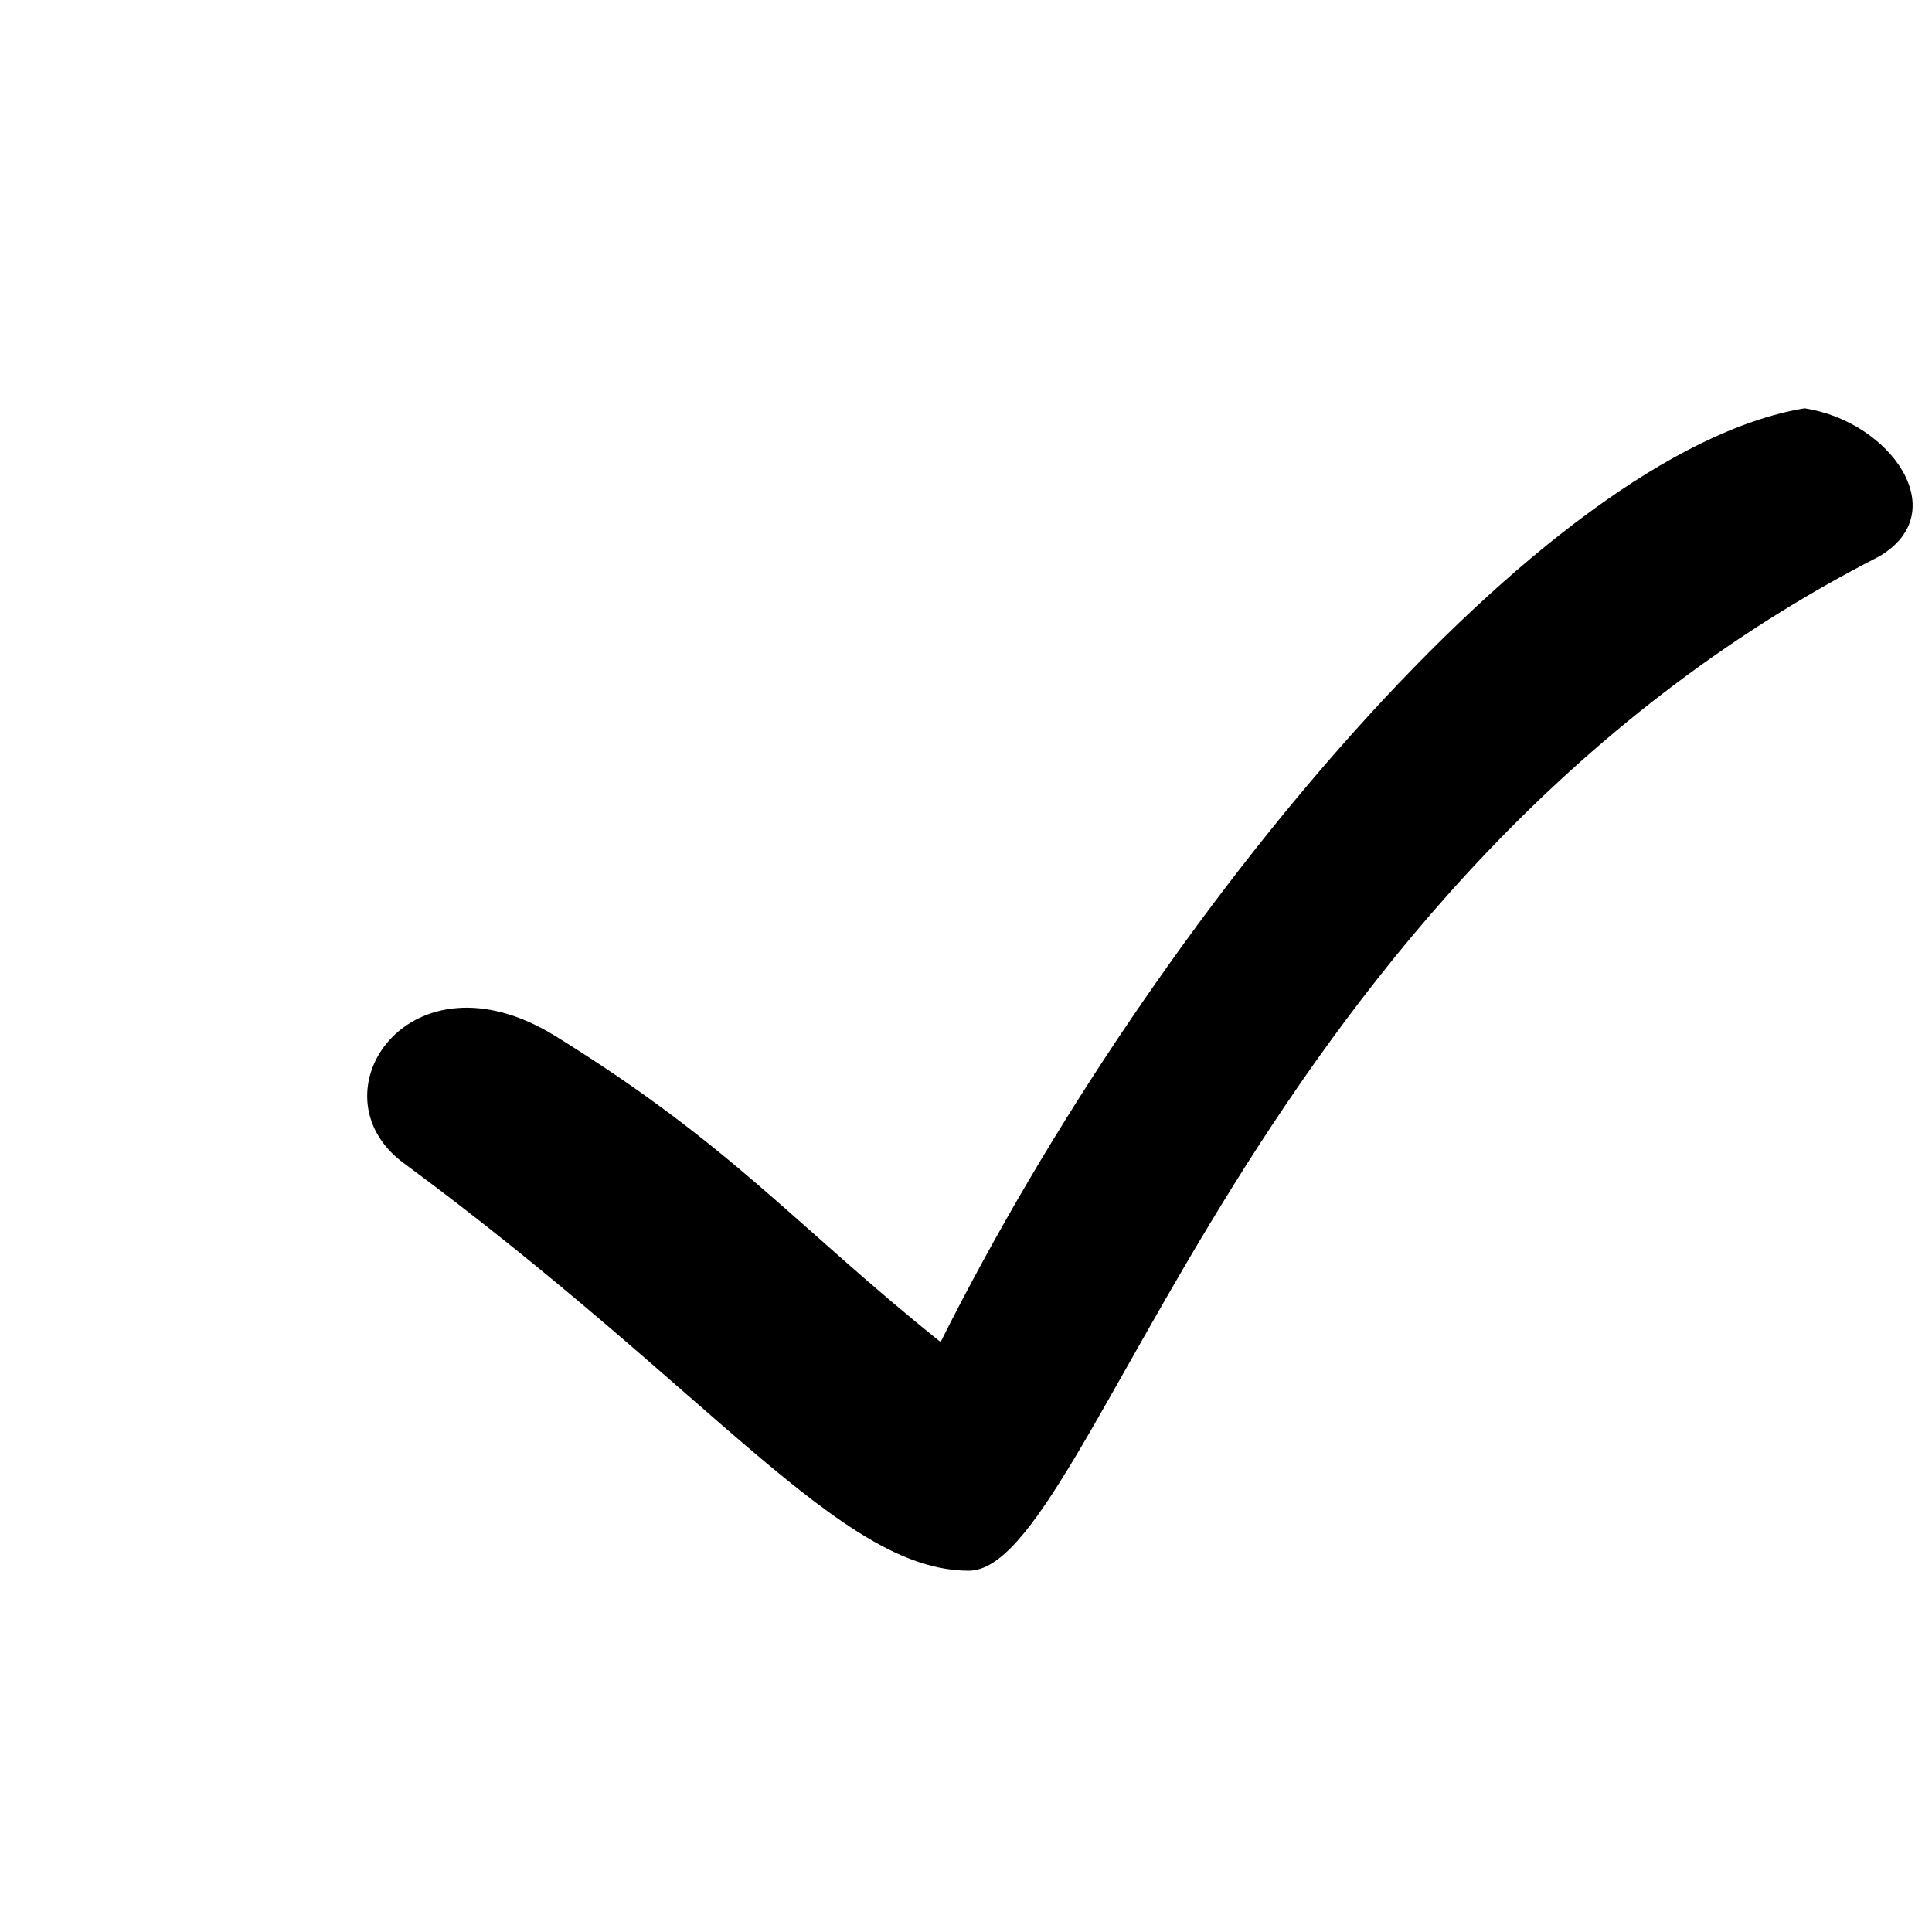
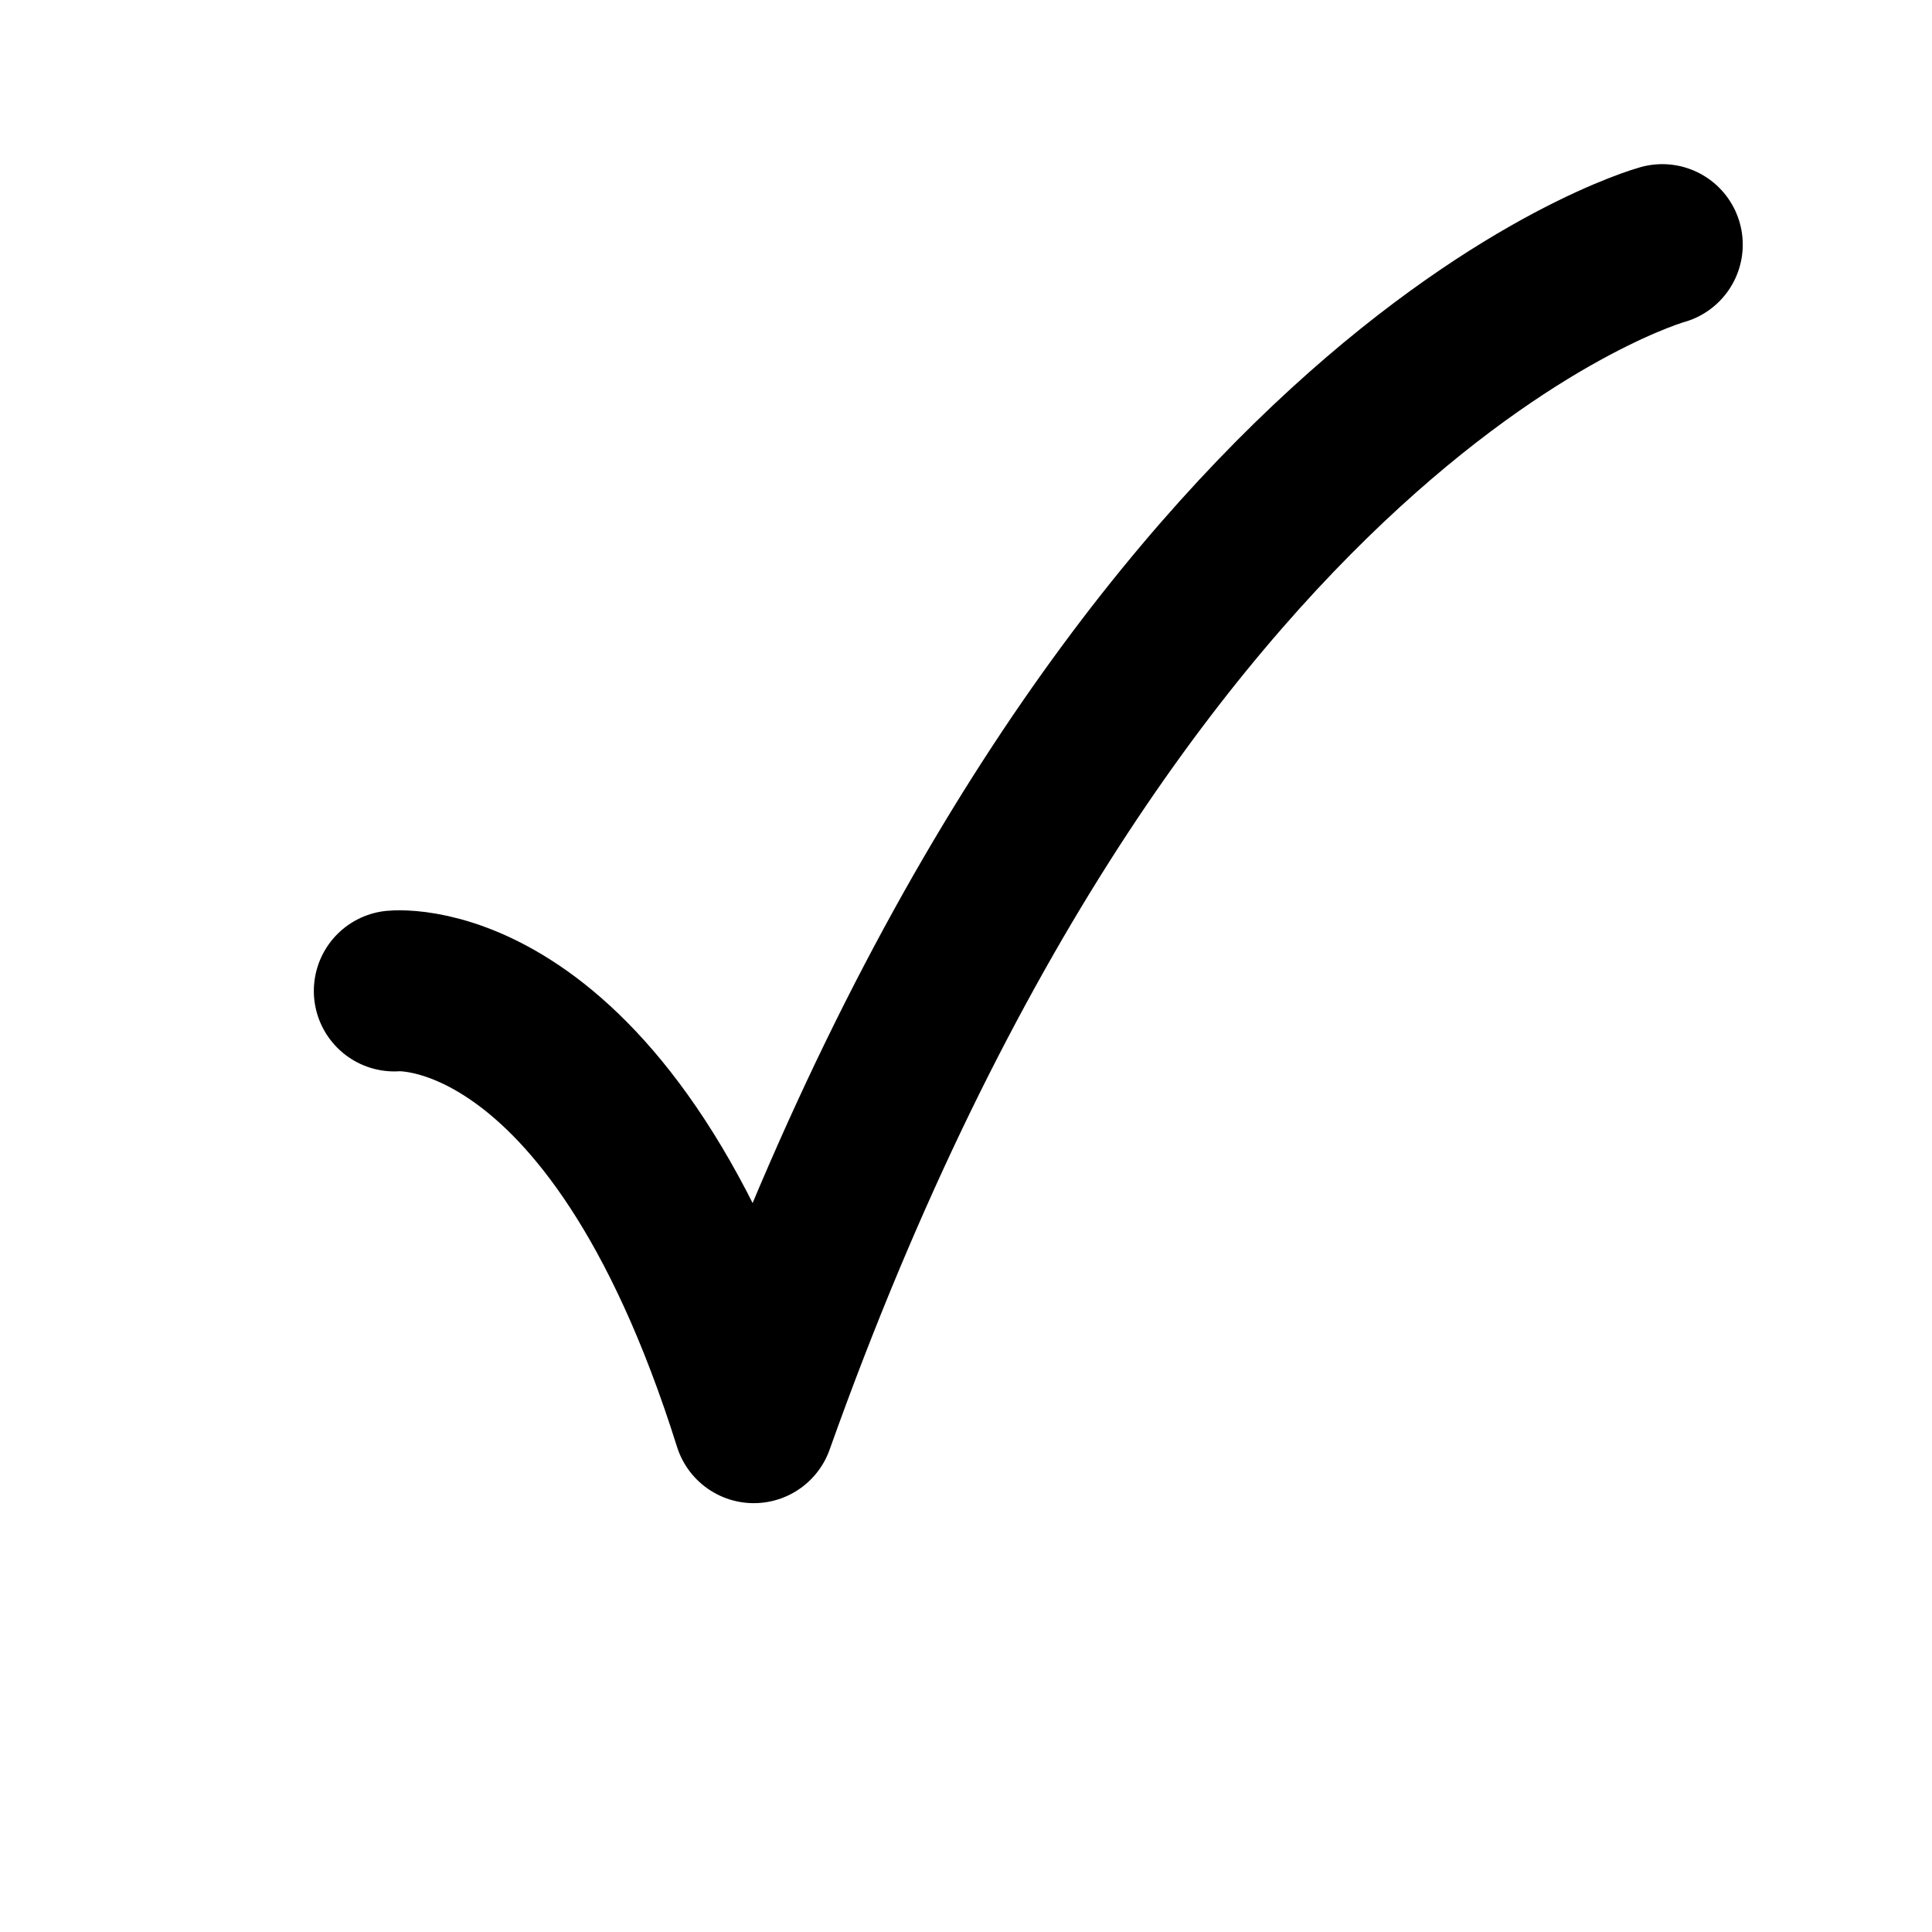
<svg xmlns="http://www.w3.org/2000/svg" width="48" height="48" viewBox="0 0 12.7 12.7" version="1.1" id="svg1">
-   <defs id="defs1" />
+   <defs id="defs1">
+     </defs>
  <g id="layer1">
-     <path style="fill:#000000;stroke-width:0.271" id="path2" d="m 6.366,10.325 c 0.82,0.01 1.829,-4.541 5.986,-6.667 C 12.851,3.366 12.424,2.769 11.862,2.684 10.142,2.971 7.596,6 6.183,8.822 5.222,8.051 4.815,7.531 3.65,6.81 2.691,6.217 2.039,7.192 2.653,7.645 4.674,9.136 5.52,10.323 6.366,10.325 Z" />
+     <path style="fill:none;stroke:#000000;stroke-width:1.058;stroke-linecap:round;stroke-linejoin:round;stroke-dasharray:none;stroke-opacity:1;paint-order:normal" d="m 2.592,6.514 c 0,0 1.425,-0.147 2.363,2.838 C 7.366,2.586 10.927,1.608 10.927,1.608" id="path4" />
  </g>
</svg>
